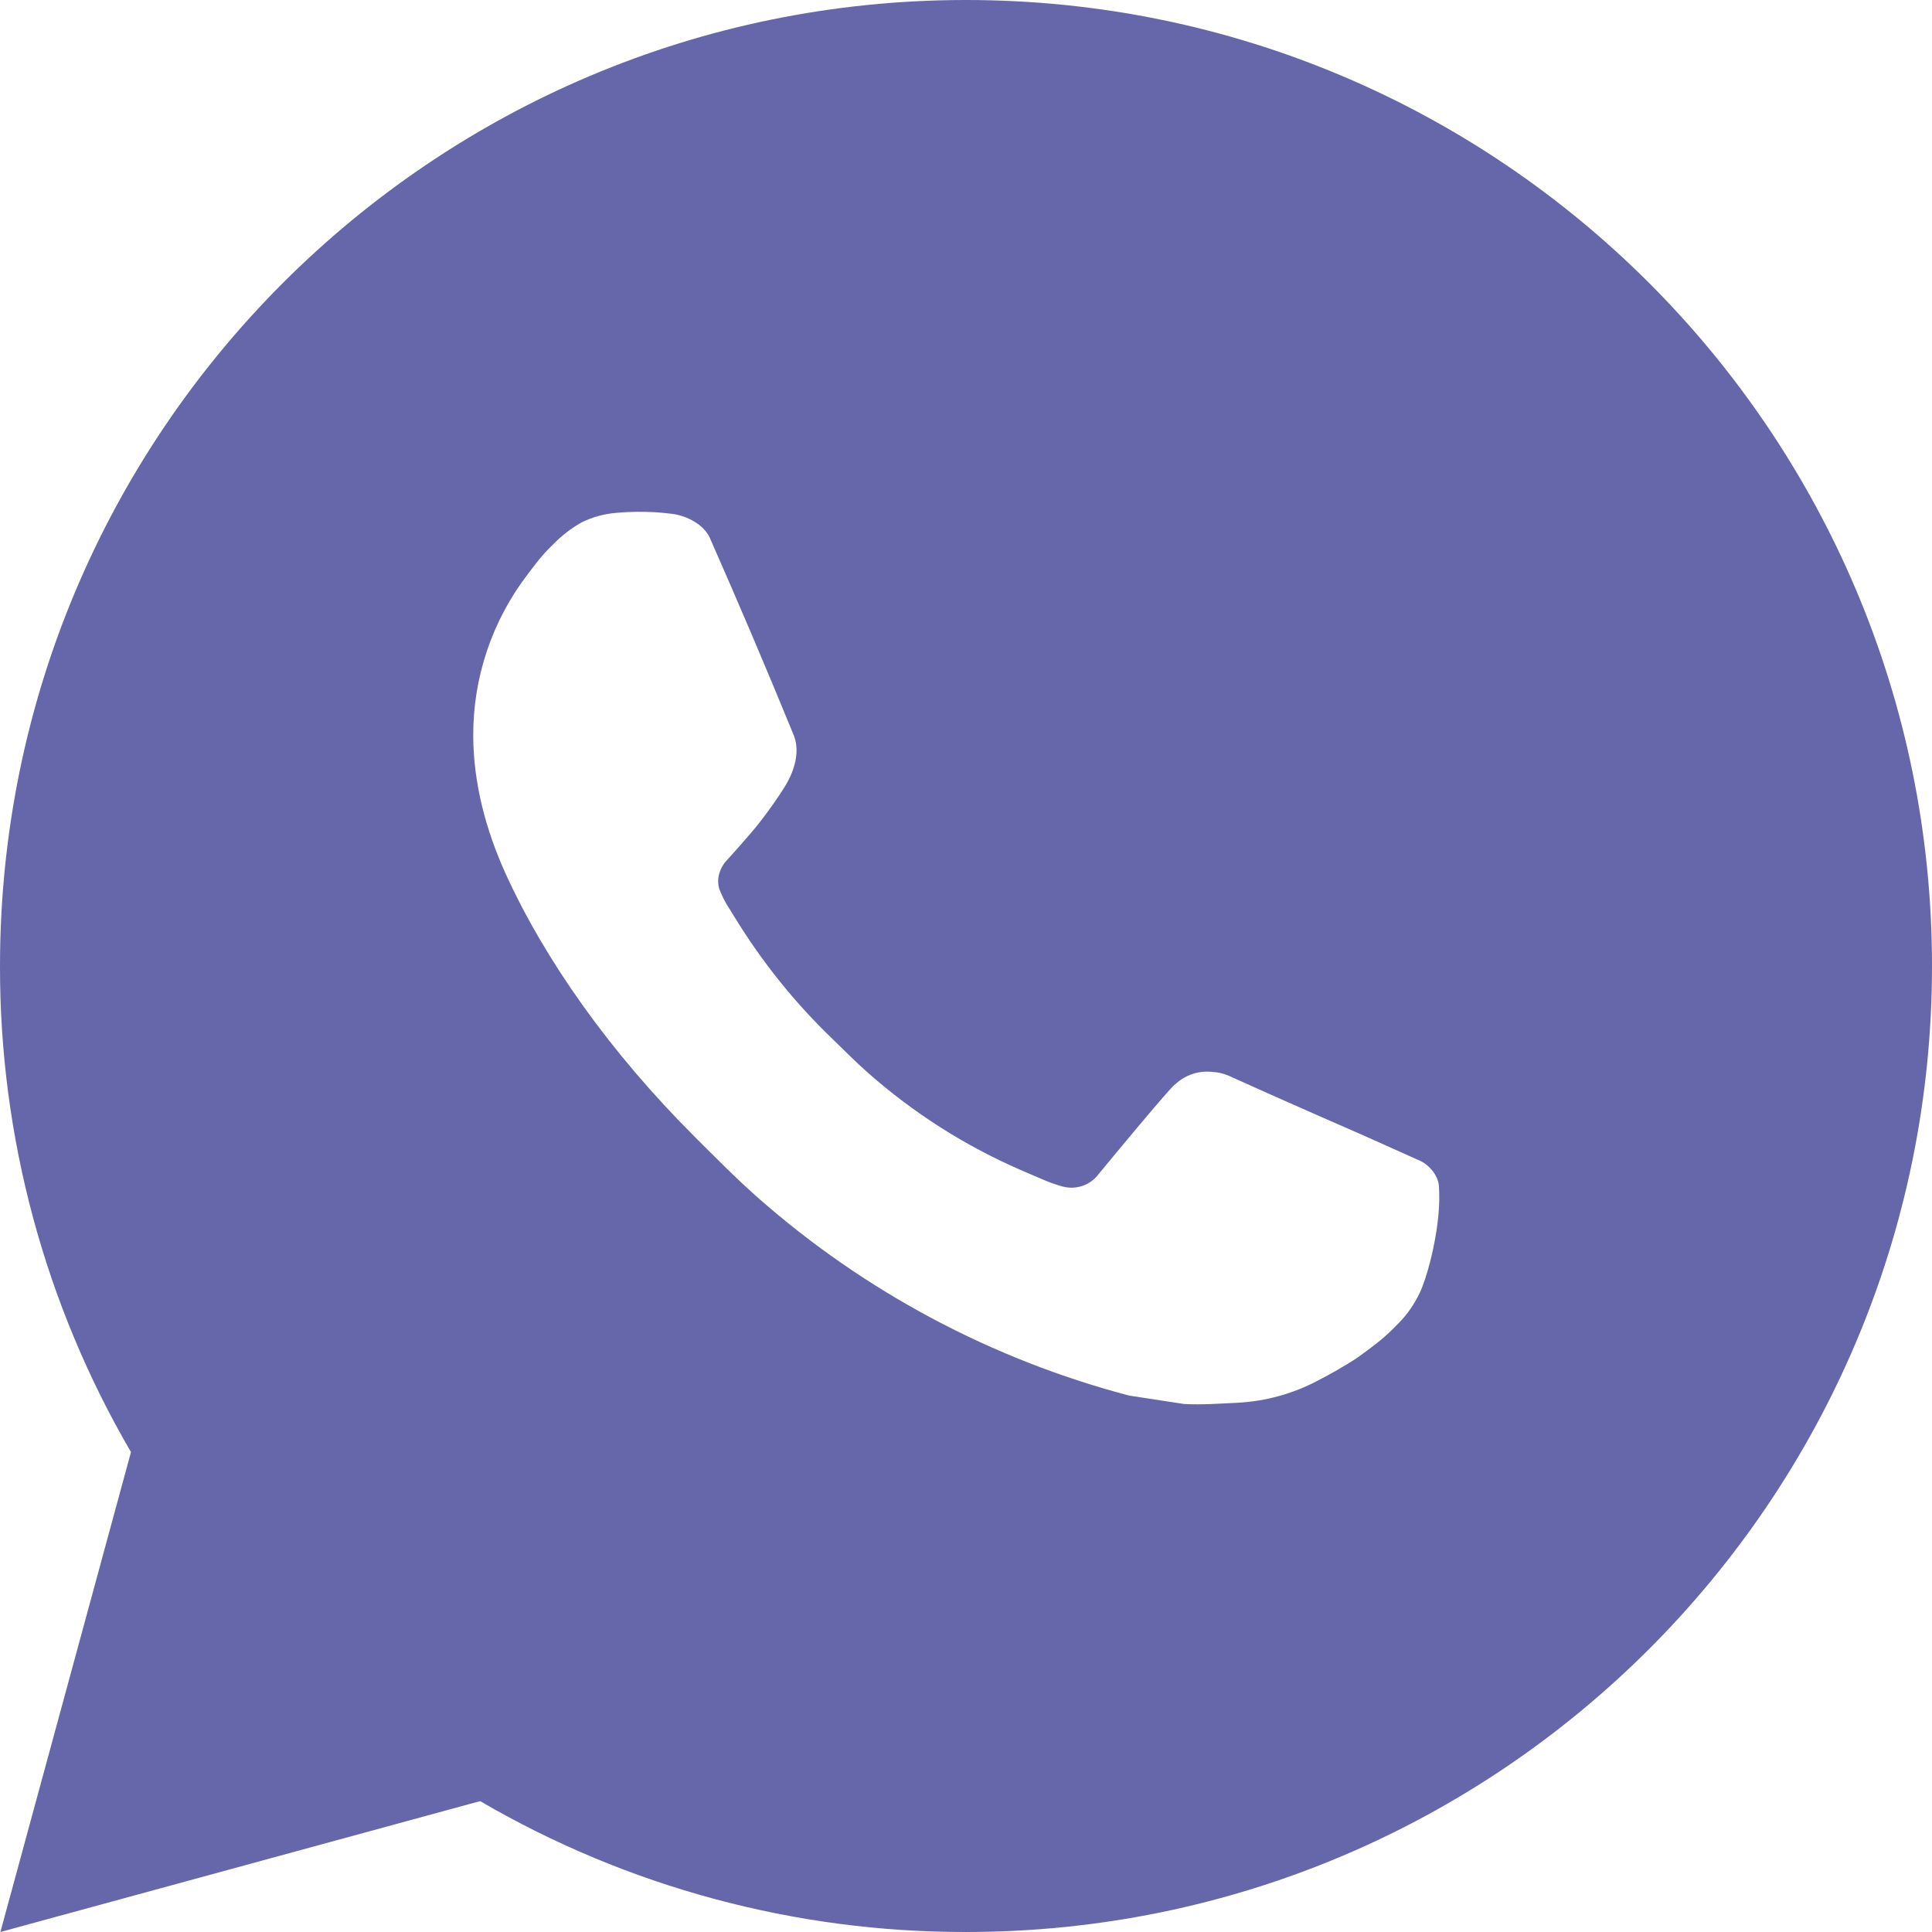
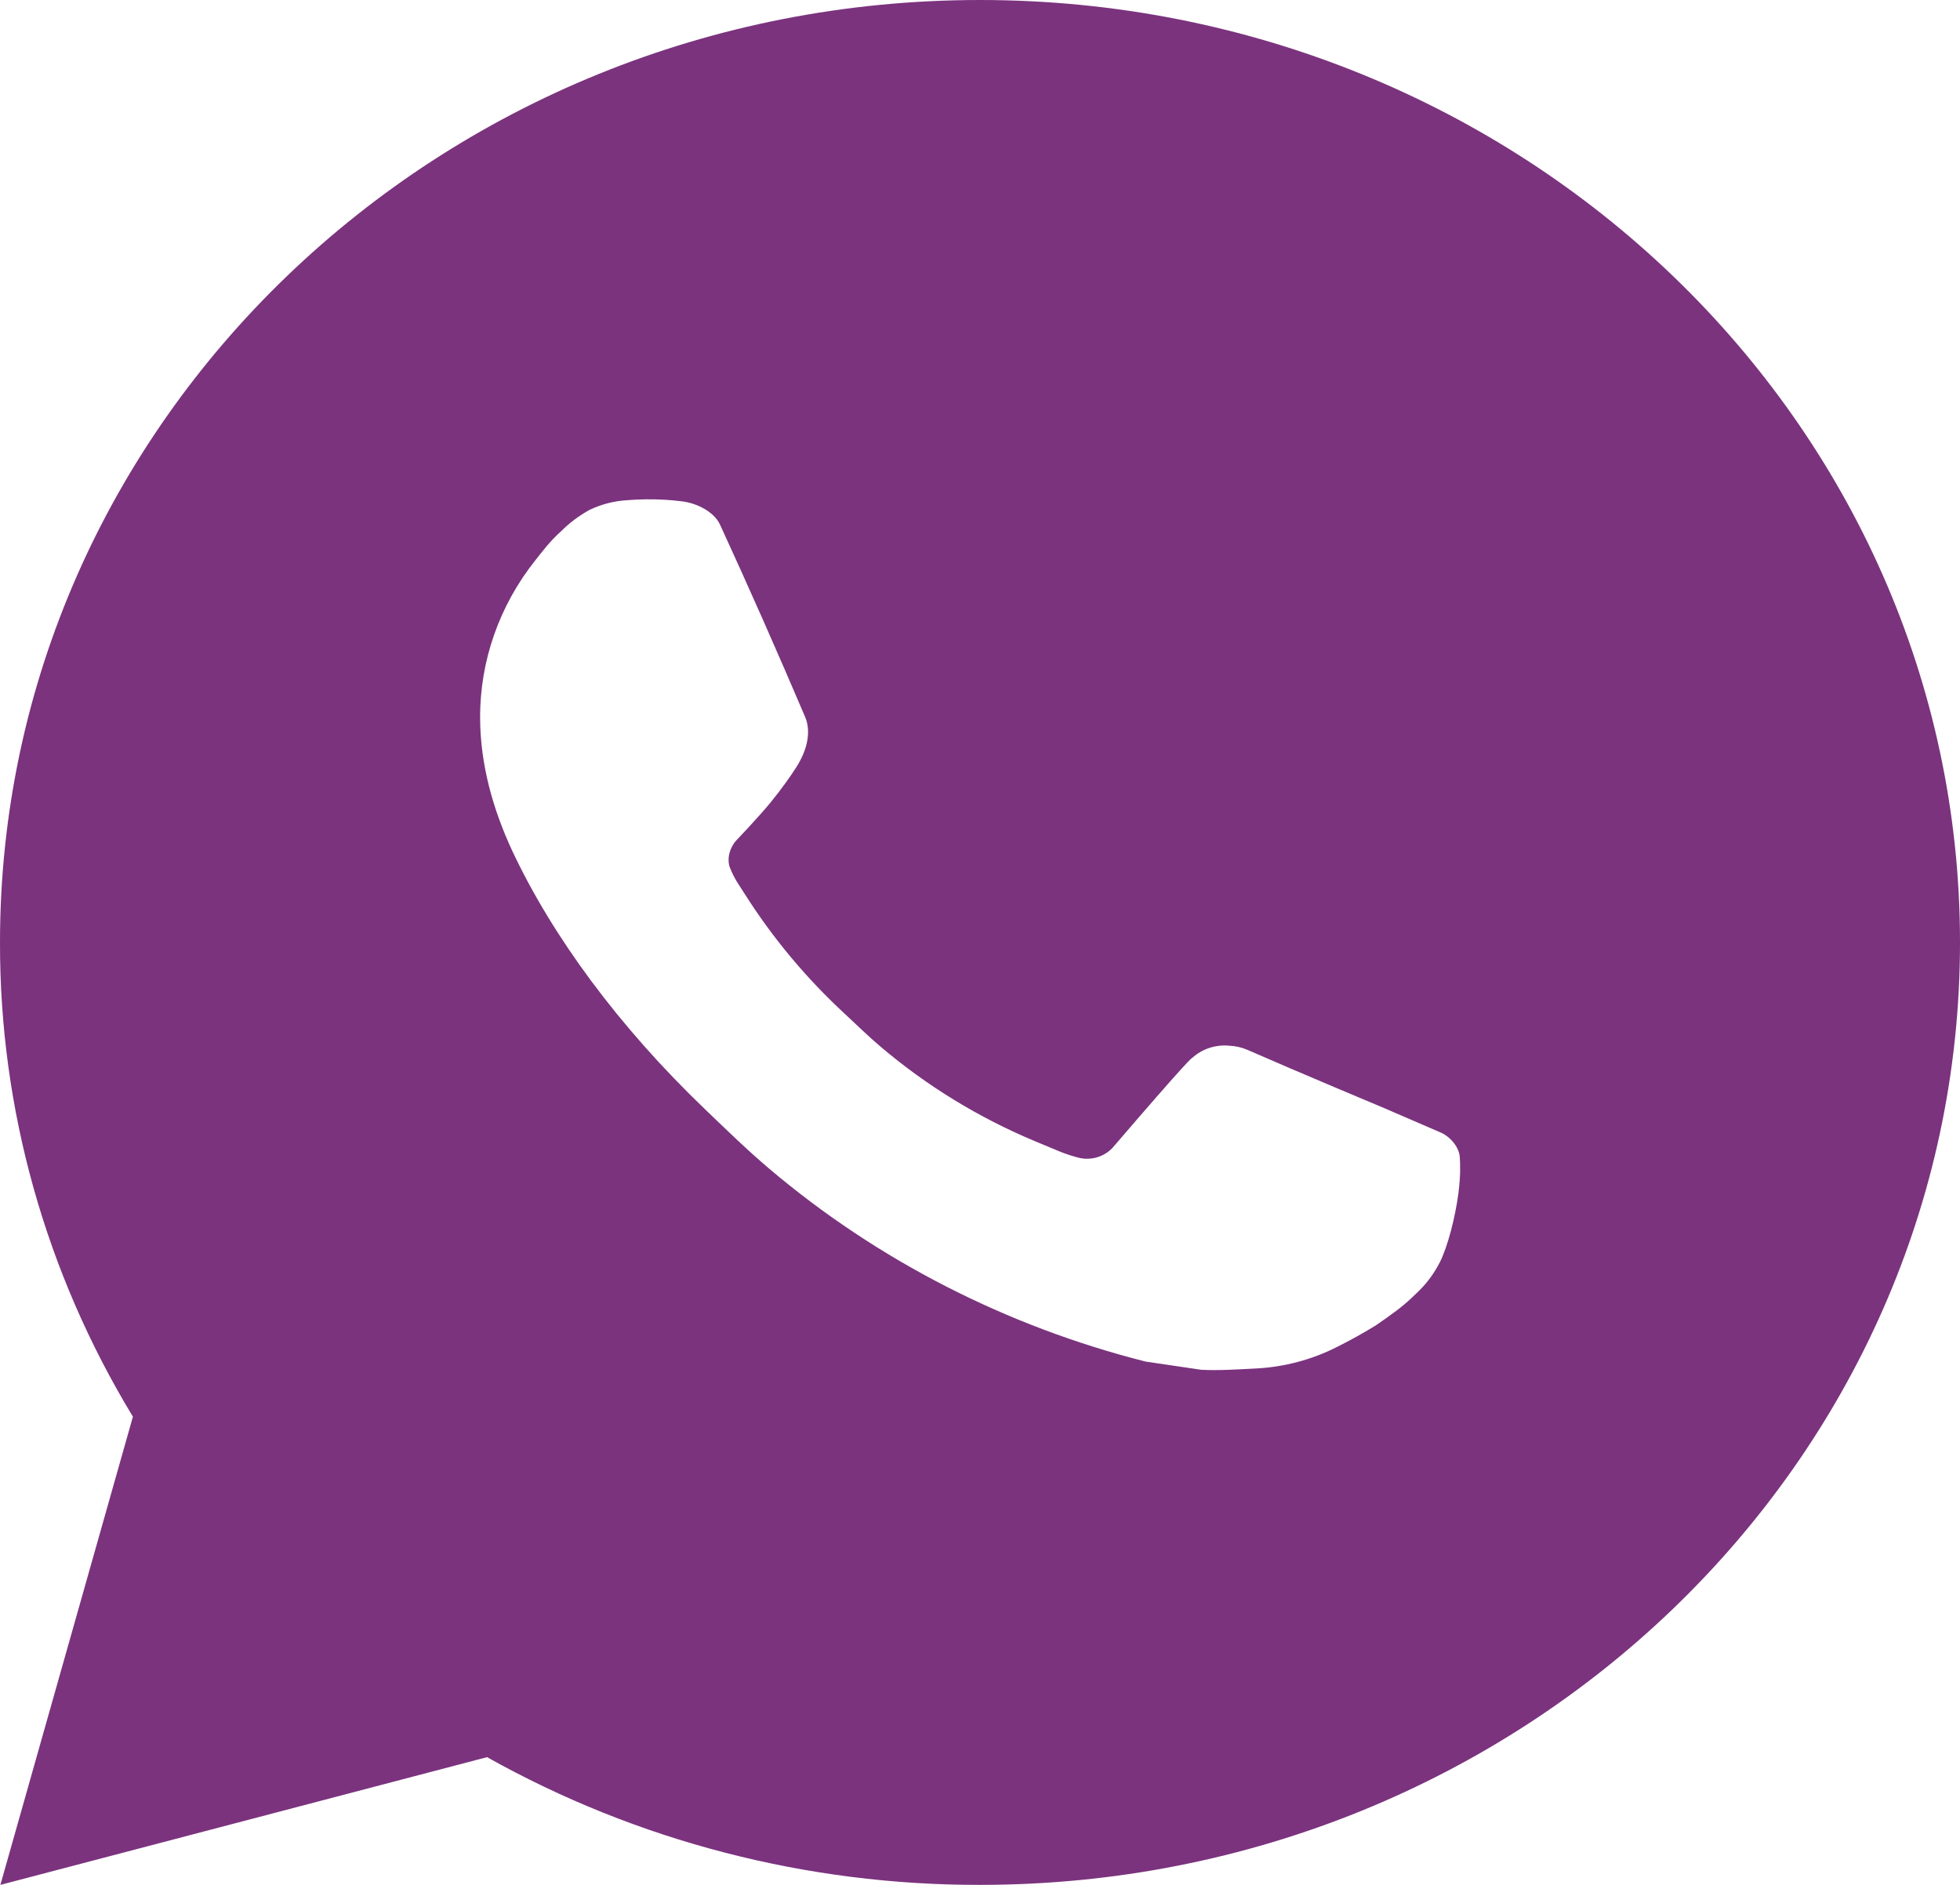
- <svg xmlns="http://www.w3.org/2000/svg" width="74" height="74" viewBox="0 0 74 74" fill="none">
-   <path d="M37 0C57.435 0 74 16.565 74 37C74 57.435 57.435 74 37 74C30.461 74.011 24.037 72.281 18.389 68.987L0.015 74L5.017 55.618C1.72 49.968 -0.011 43.542 5.64941e-05 37C5.64941e-05 16.565 16.565 0 37 0ZM24.39 19.61L23.65 19.64C23.172 19.673 22.704 19.798 22.274 20.01C21.873 20.237 21.506 20.521 21.186 20.853C20.742 21.271 20.491 21.634 20.221 21.985C18.852 23.765 18.115 25.949 18.126 28.194C18.134 30.007 18.607 31.772 19.347 33.422C20.861 36.76 23.351 40.293 26.636 43.568C27.428 44.356 28.205 45.147 29.041 45.884C33.124 49.478 37.989 52.07 43.249 53.454L45.351 53.776C46.035 53.813 46.72 53.761 47.408 53.728C48.486 53.671 49.537 53.379 50.49 52.873C50.974 52.623 51.447 52.351 51.907 52.059C51.907 52.059 52.064 51.953 52.37 51.726C52.869 51.356 53.176 51.093 53.591 50.66C53.902 50.34 54.161 49.967 54.368 49.543C54.656 48.94 54.945 47.789 55.063 46.831C55.152 46.098 55.126 45.699 55.115 45.451C55.1 45.055 54.771 44.644 54.412 44.47L52.259 43.505C52.259 43.505 49.04 42.102 47.071 41.207C46.865 41.117 46.645 41.066 46.42 41.055C46.167 41.029 45.911 41.057 45.67 41.138C45.428 41.219 45.208 41.351 45.022 41.525C45.003 41.518 44.755 41.729 42.08 44.97C41.927 45.176 41.715 45.332 41.473 45.418C41.23 45.503 40.968 45.515 40.718 45.451C40.477 45.386 40.241 45.305 40.012 45.207C39.553 45.014 39.394 44.94 39.079 44.807C36.955 43.882 34.989 42.629 33.252 41.096C32.786 40.689 32.353 40.245 31.909 39.816C30.453 38.422 29.185 36.844 28.135 35.124L27.916 34.773C27.762 34.535 27.636 34.281 27.539 34.014C27.398 33.47 27.765 33.034 27.765 33.034C27.765 33.034 28.664 32.049 29.082 31.517C29.489 30.999 29.833 30.495 30.055 30.137C30.492 29.433 30.629 28.712 30.399 28.153C29.363 25.622 28.293 23.105 27.188 20.602C26.969 20.106 26.322 19.751 25.733 19.68C25.534 19.656 25.334 19.636 25.134 19.621C24.637 19.593 24.139 19.598 23.643 19.636L24.39 19.61Z" fill="#6667AB" />
+ <svg xmlns="http://www.w3.org/2000/svg" width="26" height="25" viewBox="0 0 26 25" fill="none">
+   <path d="M13 0C20.18 0 26 5.596 26 12.5C26 19.404 20.18 25 13 25C10.703 25.004 8.446 24.419 6.461 23.306L0.005 25L1.763 18.79C0.604 16.881 -0.004 14.71 1.98493e-05 12.5C1.98493e-05 5.596 5.82 0 13 0ZM8.57 6.625L8.31 6.635C8.142 6.646 7.977 6.689 7.826 6.76C7.685 6.837 7.556 6.933 7.444 7.045C7.288 7.186 7.199 7.309 7.105 7.427C6.624 8.029 6.365 8.767 6.369 9.525C6.371 10.137 6.538 10.734 6.798 11.291C7.329 12.419 8.204 13.613 9.359 14.719C9.637 14.985 9.91 15.252 10.204 15.501C11.638 16.715 13.348 17.591 15.196 18.059L15.934 18.168C16.175 18.18 16.415 18.163 16.657 18.151C17.035 18.132 17.405 18.034 17.74 17.863C17.91 17.778 18.076 17.686 18.238 17.587C18.238 17.587 18.293 17.552 18.4 17.475C18.576 17.35 18.684 17.261 18.829 17.115C18.938 17.007 19.029 16.881 19.102 16.738C19.204 16.534 19.305 16.145 19.347 15.821C19.378 15.574 19.369 15.439 19.365 15.355C19.36 15.221 19.244 15.082 19.118 15.024L18.361 14.697C18.361 14.697 17.23 14.224 16.539 13.921C16.466 13.891 16.389 13.874 16.31 13.87C16.221 13.861 16.131 13.871 16.046 13.898C15.961 13.925 15.884 13.97 15.818 14.029C15.812 14.026 15.725 14.098 14.785 15.193C14.731 15.262 14.657 15.315 14.572 15.344C14.486 15.373 14.394 15.377 14.306 15.355C14.222 15.333 14.139 15.306 14.058 15.273C13.897 15.207 13.841 15.182 13.731 15.137C12.984 14.825 12.293 14.402 11.683 13.884C11.519 13.746 11.367 13.596 11.211 13.451C10.7 12.98 10.254 12.447 9.885 11.866L9.809 11.748C9.754 11.667 9.71 11.581 9.676 11.491C9.627 11.307 9.755 11.16 9.755 11.16C9.755 11.16 10.071 10.828 10.218 10.648C10.361 10.473 10.482 10.303 10.56 10.181C10.713 9.944 10.761 9.7 10.681 9.511C10.317 8.656 9.941 7.806 9.552 6.96C9.476 6.792 9.248 6.672 9.042 6.649C8.971 6.64 8.901 6.634 8.831 6.629C8.656 6.619 8.481 6.621 8.307 6.634L8.57 6.625Z" fill="#7B337E" />
</svg>
